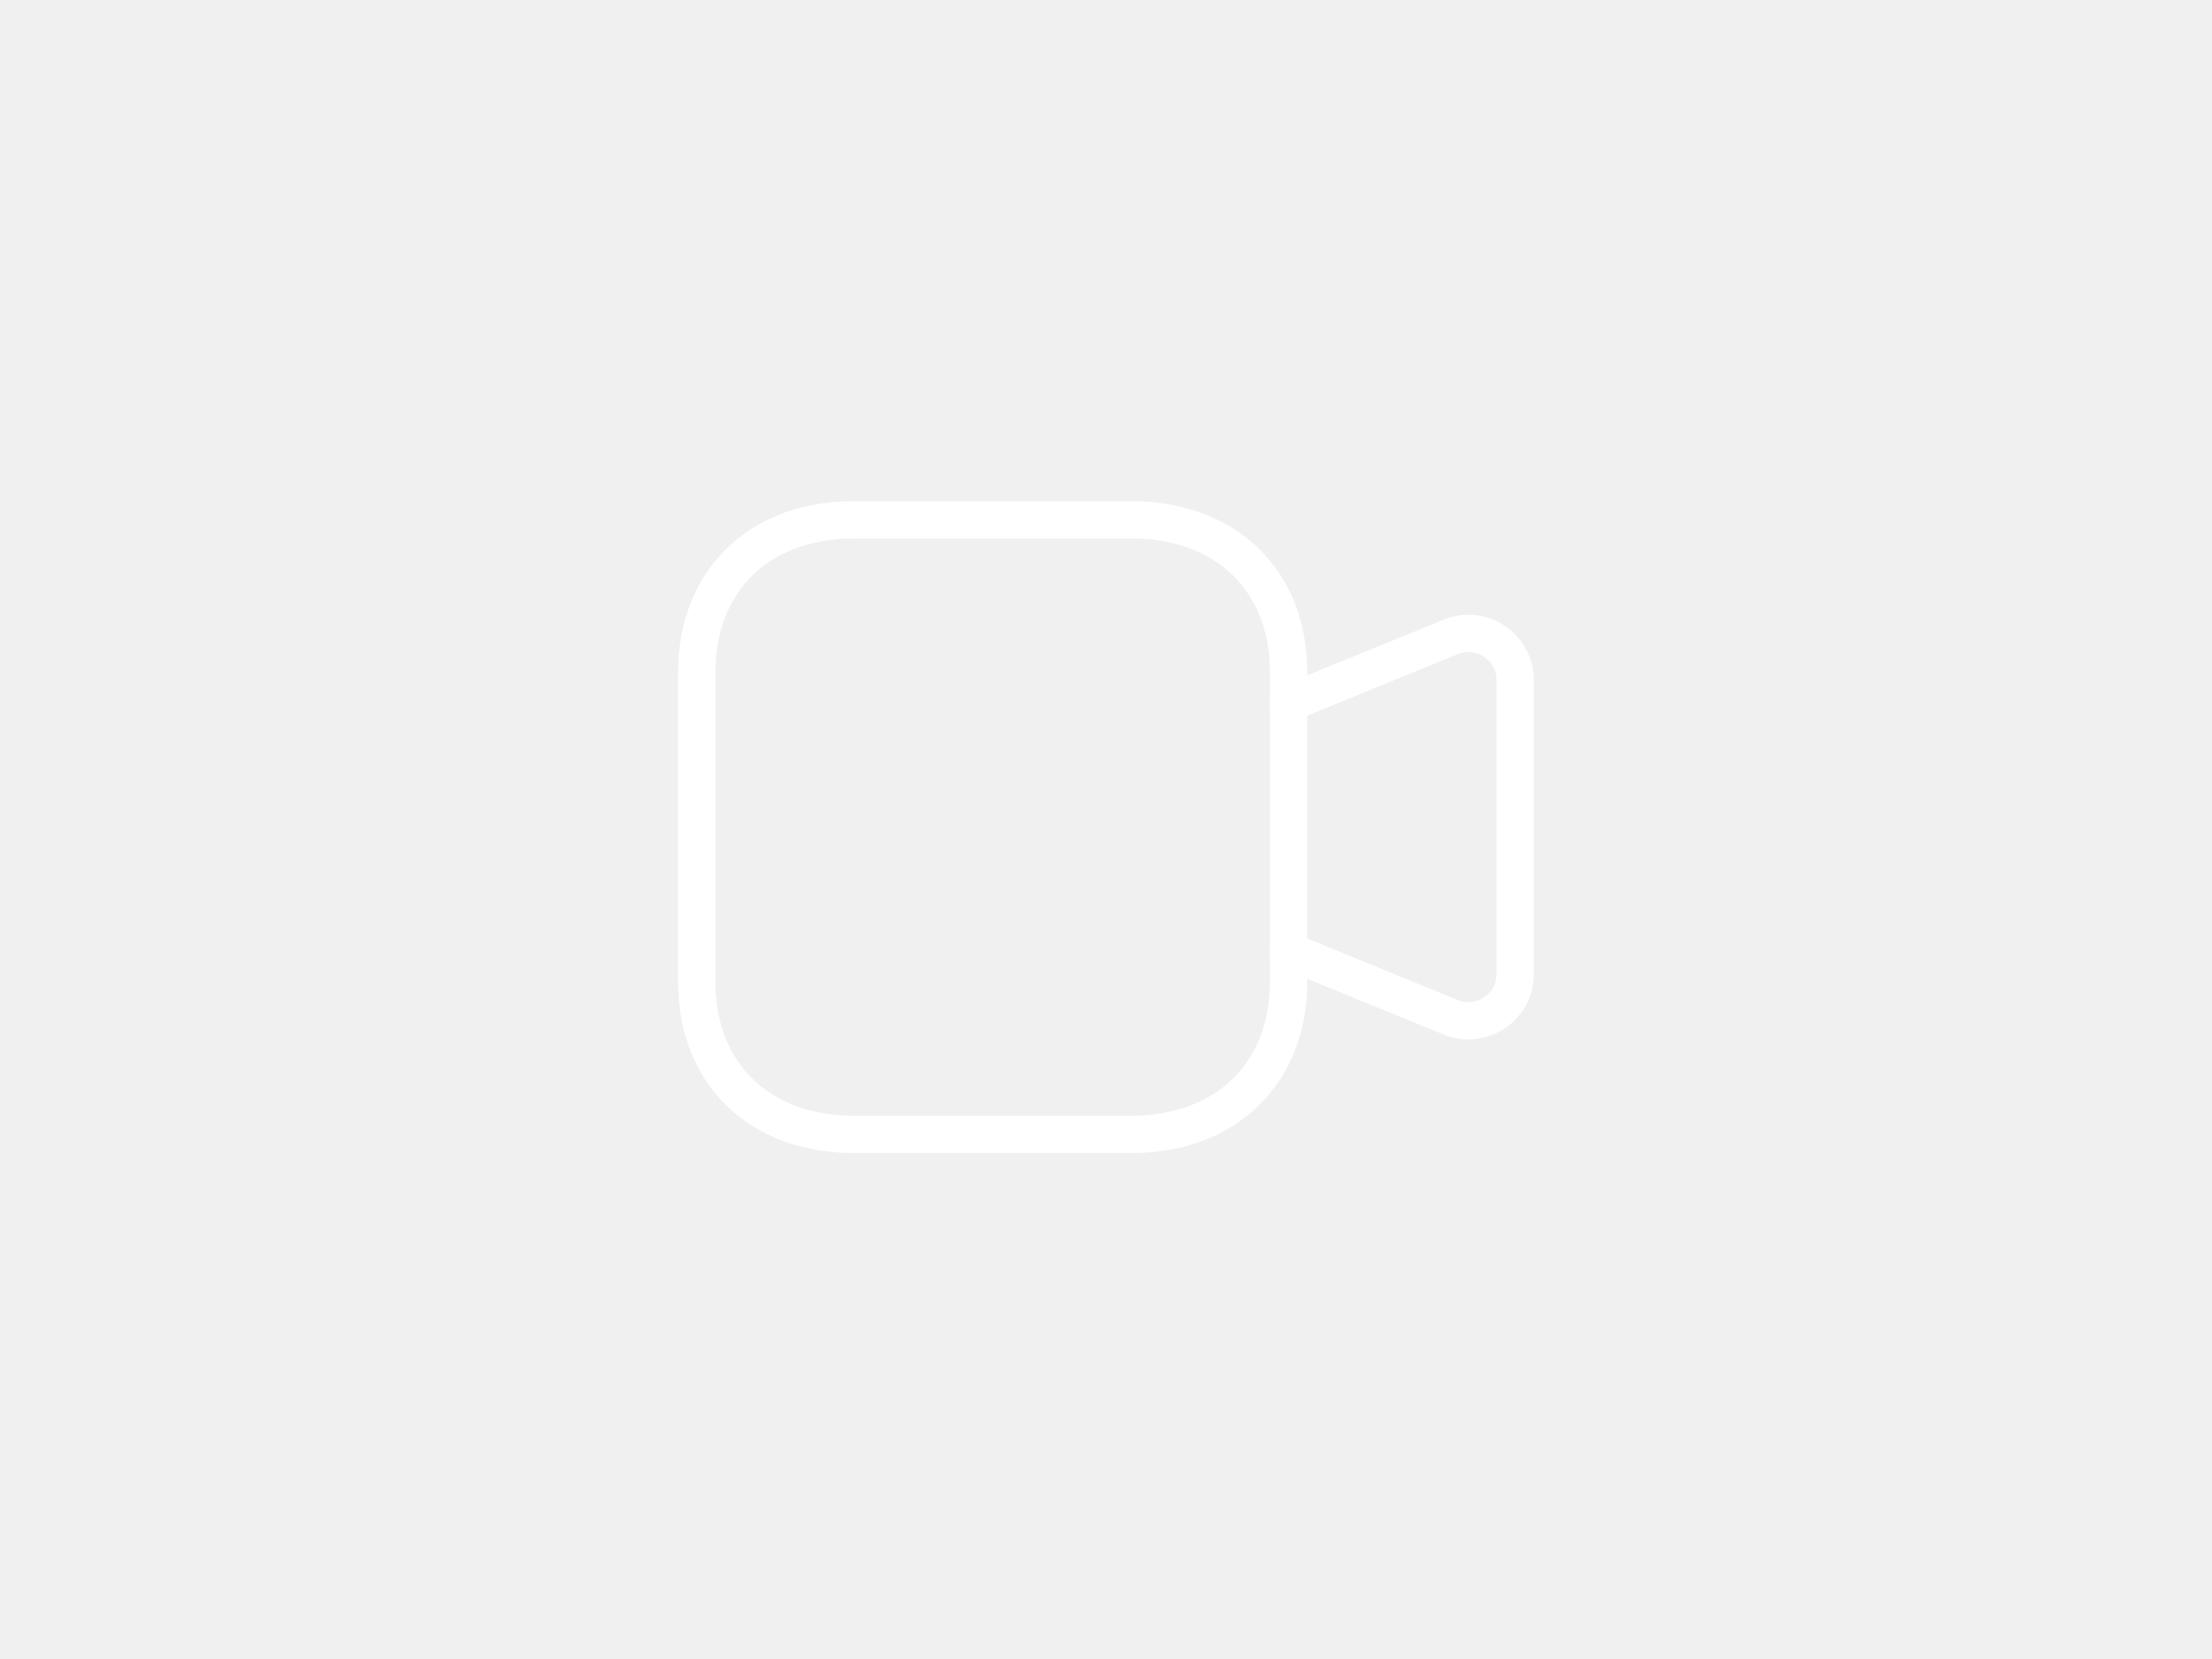
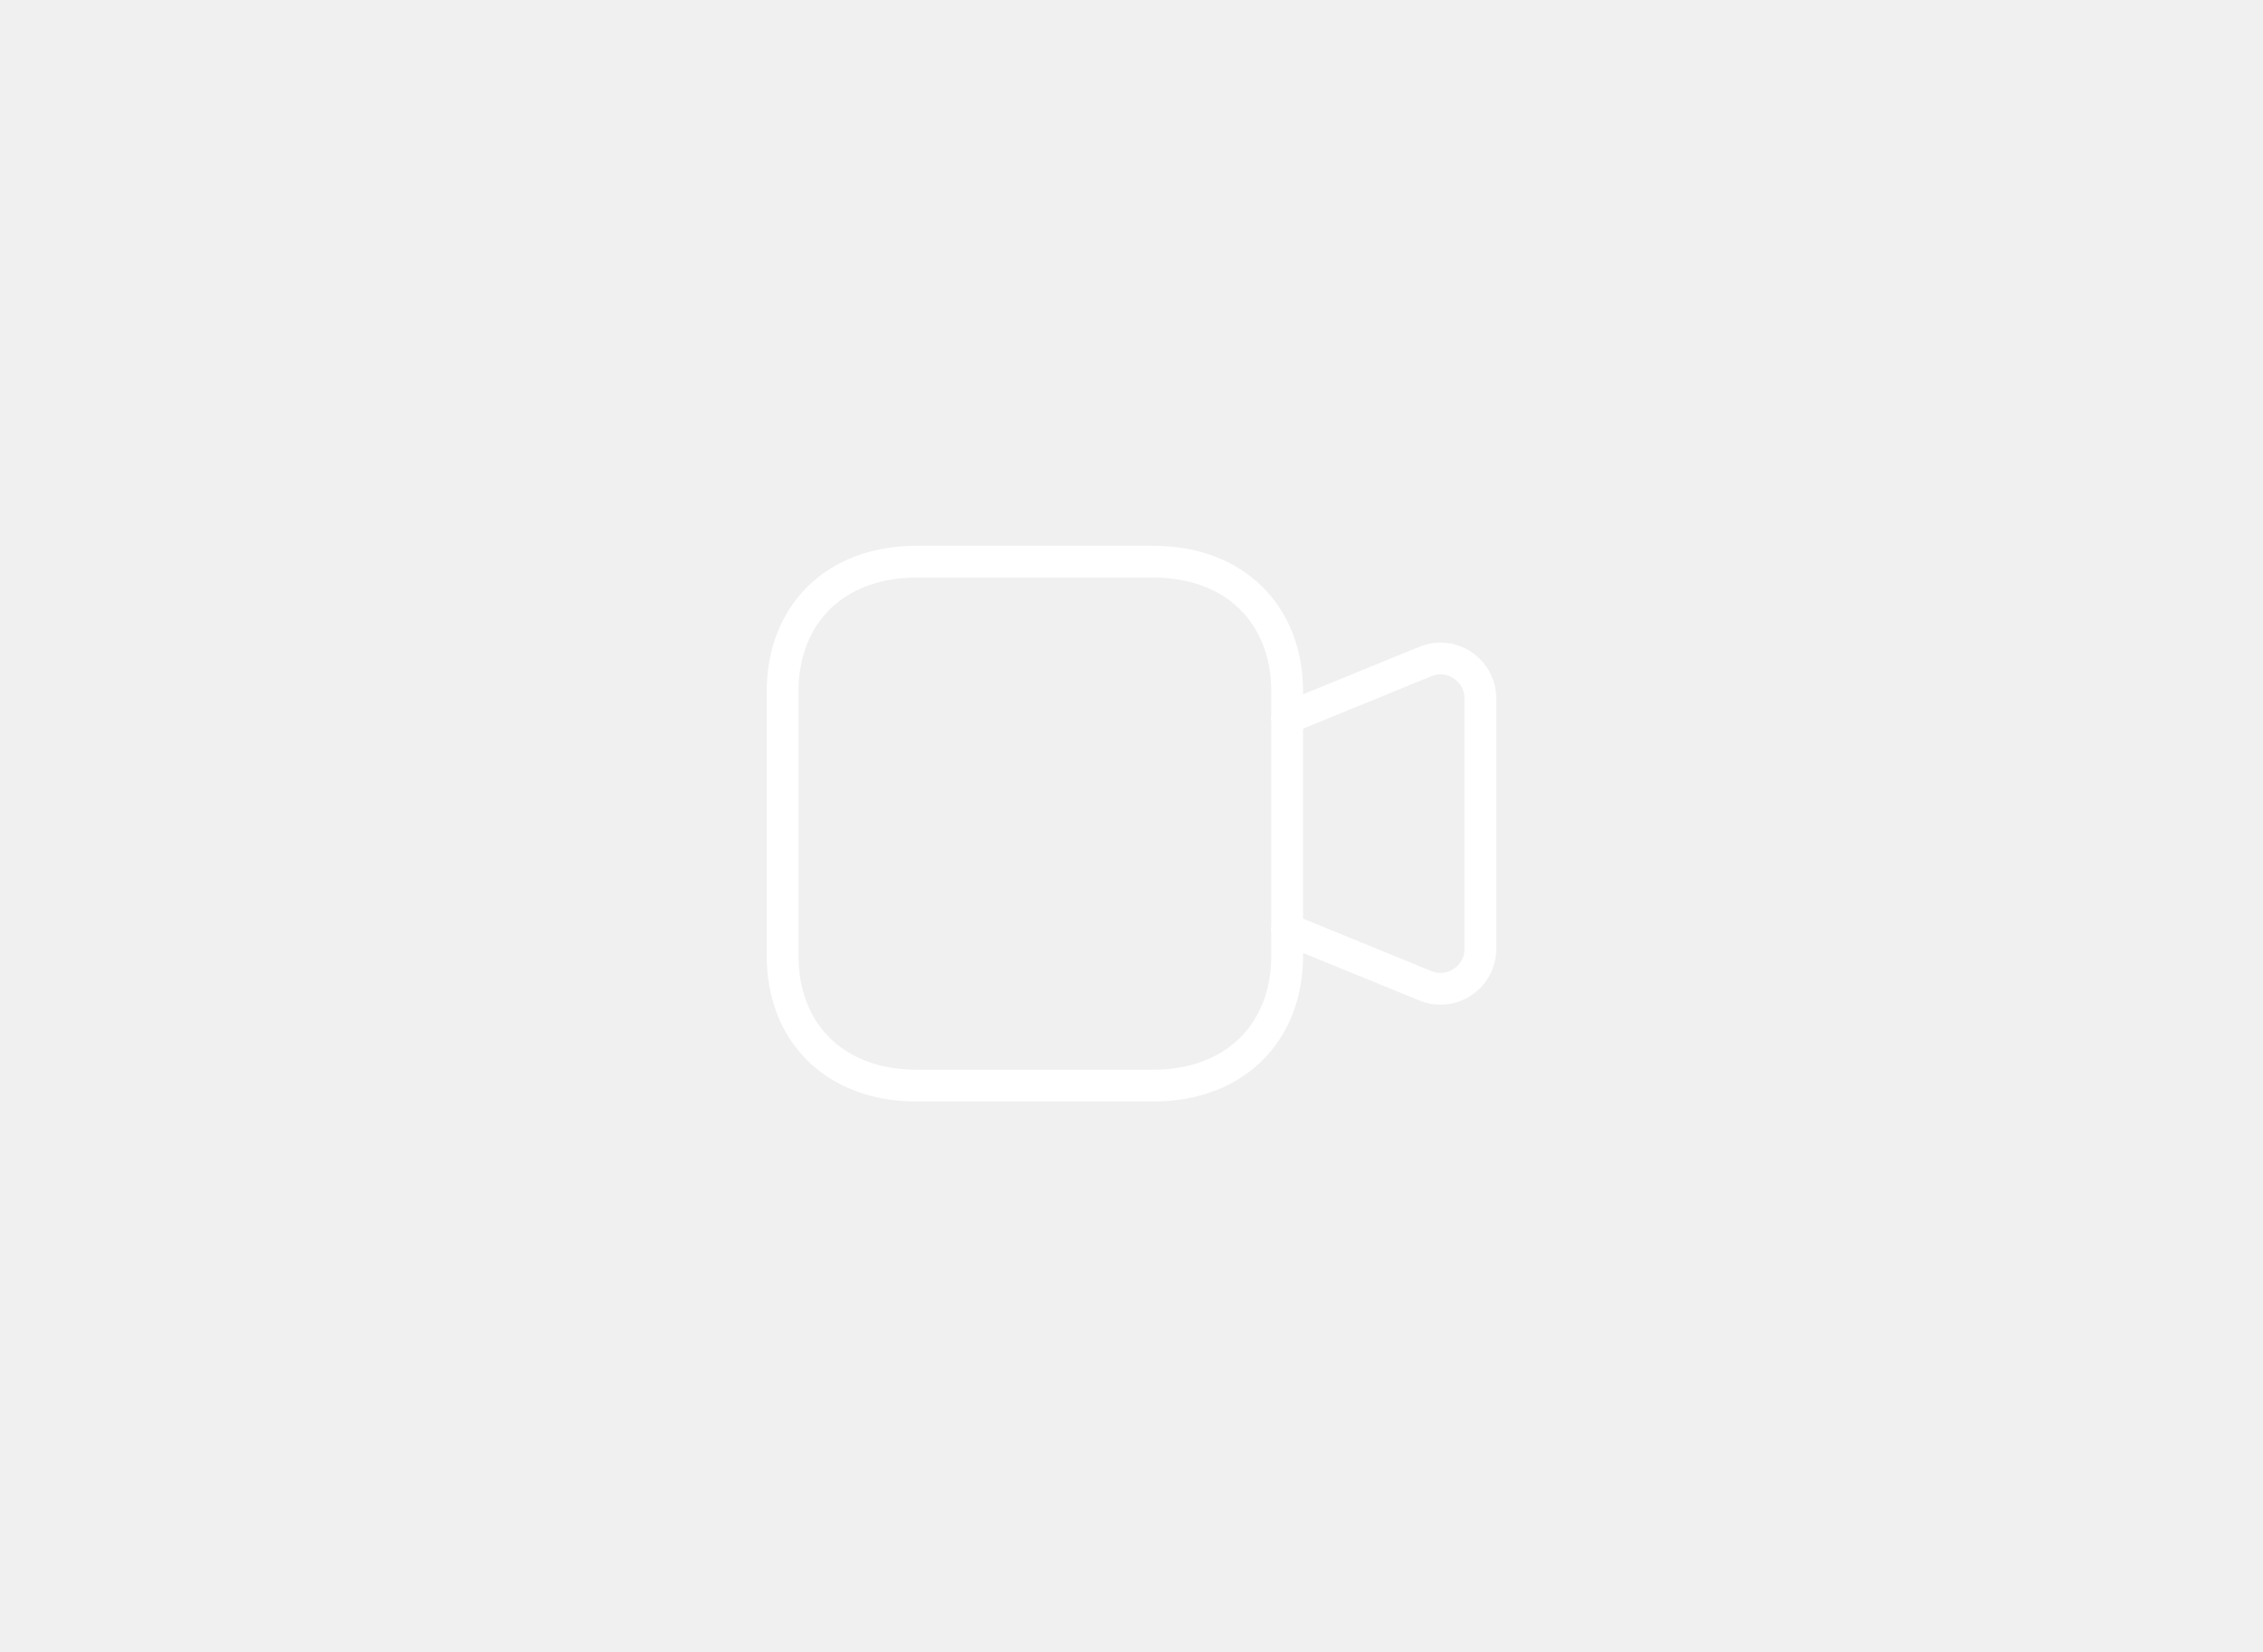
- <svg xmlns="http://www.w3.org/2000/svg" width="40" height="30" viewBox="-30 0 100 30" fill="none">
+ <svg xmlns="http://www.w3.org/2000/svg" width="37" height="27" viewBox="-40 0 120 30" fill="none">
  <path d="M28.253 20.493L35.583 23.489C36.975 24.057 38.499 23.035 38.499 21.531V8.253C38.499 6.749 36.975 5.725 35.583 6.293L28.253 9.289" stroke="white" stroke-width="1.686" stroke-linecap="round" stroke-linejoin="round" />
  <path fill-rule="evenodd" clip-rule="evenodd" d="M8.608 28.782H21.146C25.514 28.782 28.254 25.936 28.254 21.906V7.876C28.254 3.846 25.526 1 21.146 1H8.608C4.226 1 1.5 3.846 1.5 7.876V21.906C1.5 25.936 4.226 28.782 8.608 28.782Z" stroke="white" stroke-width="1.686" stroke-linecap="round" stroke-linejoin="round" />
</svg>
